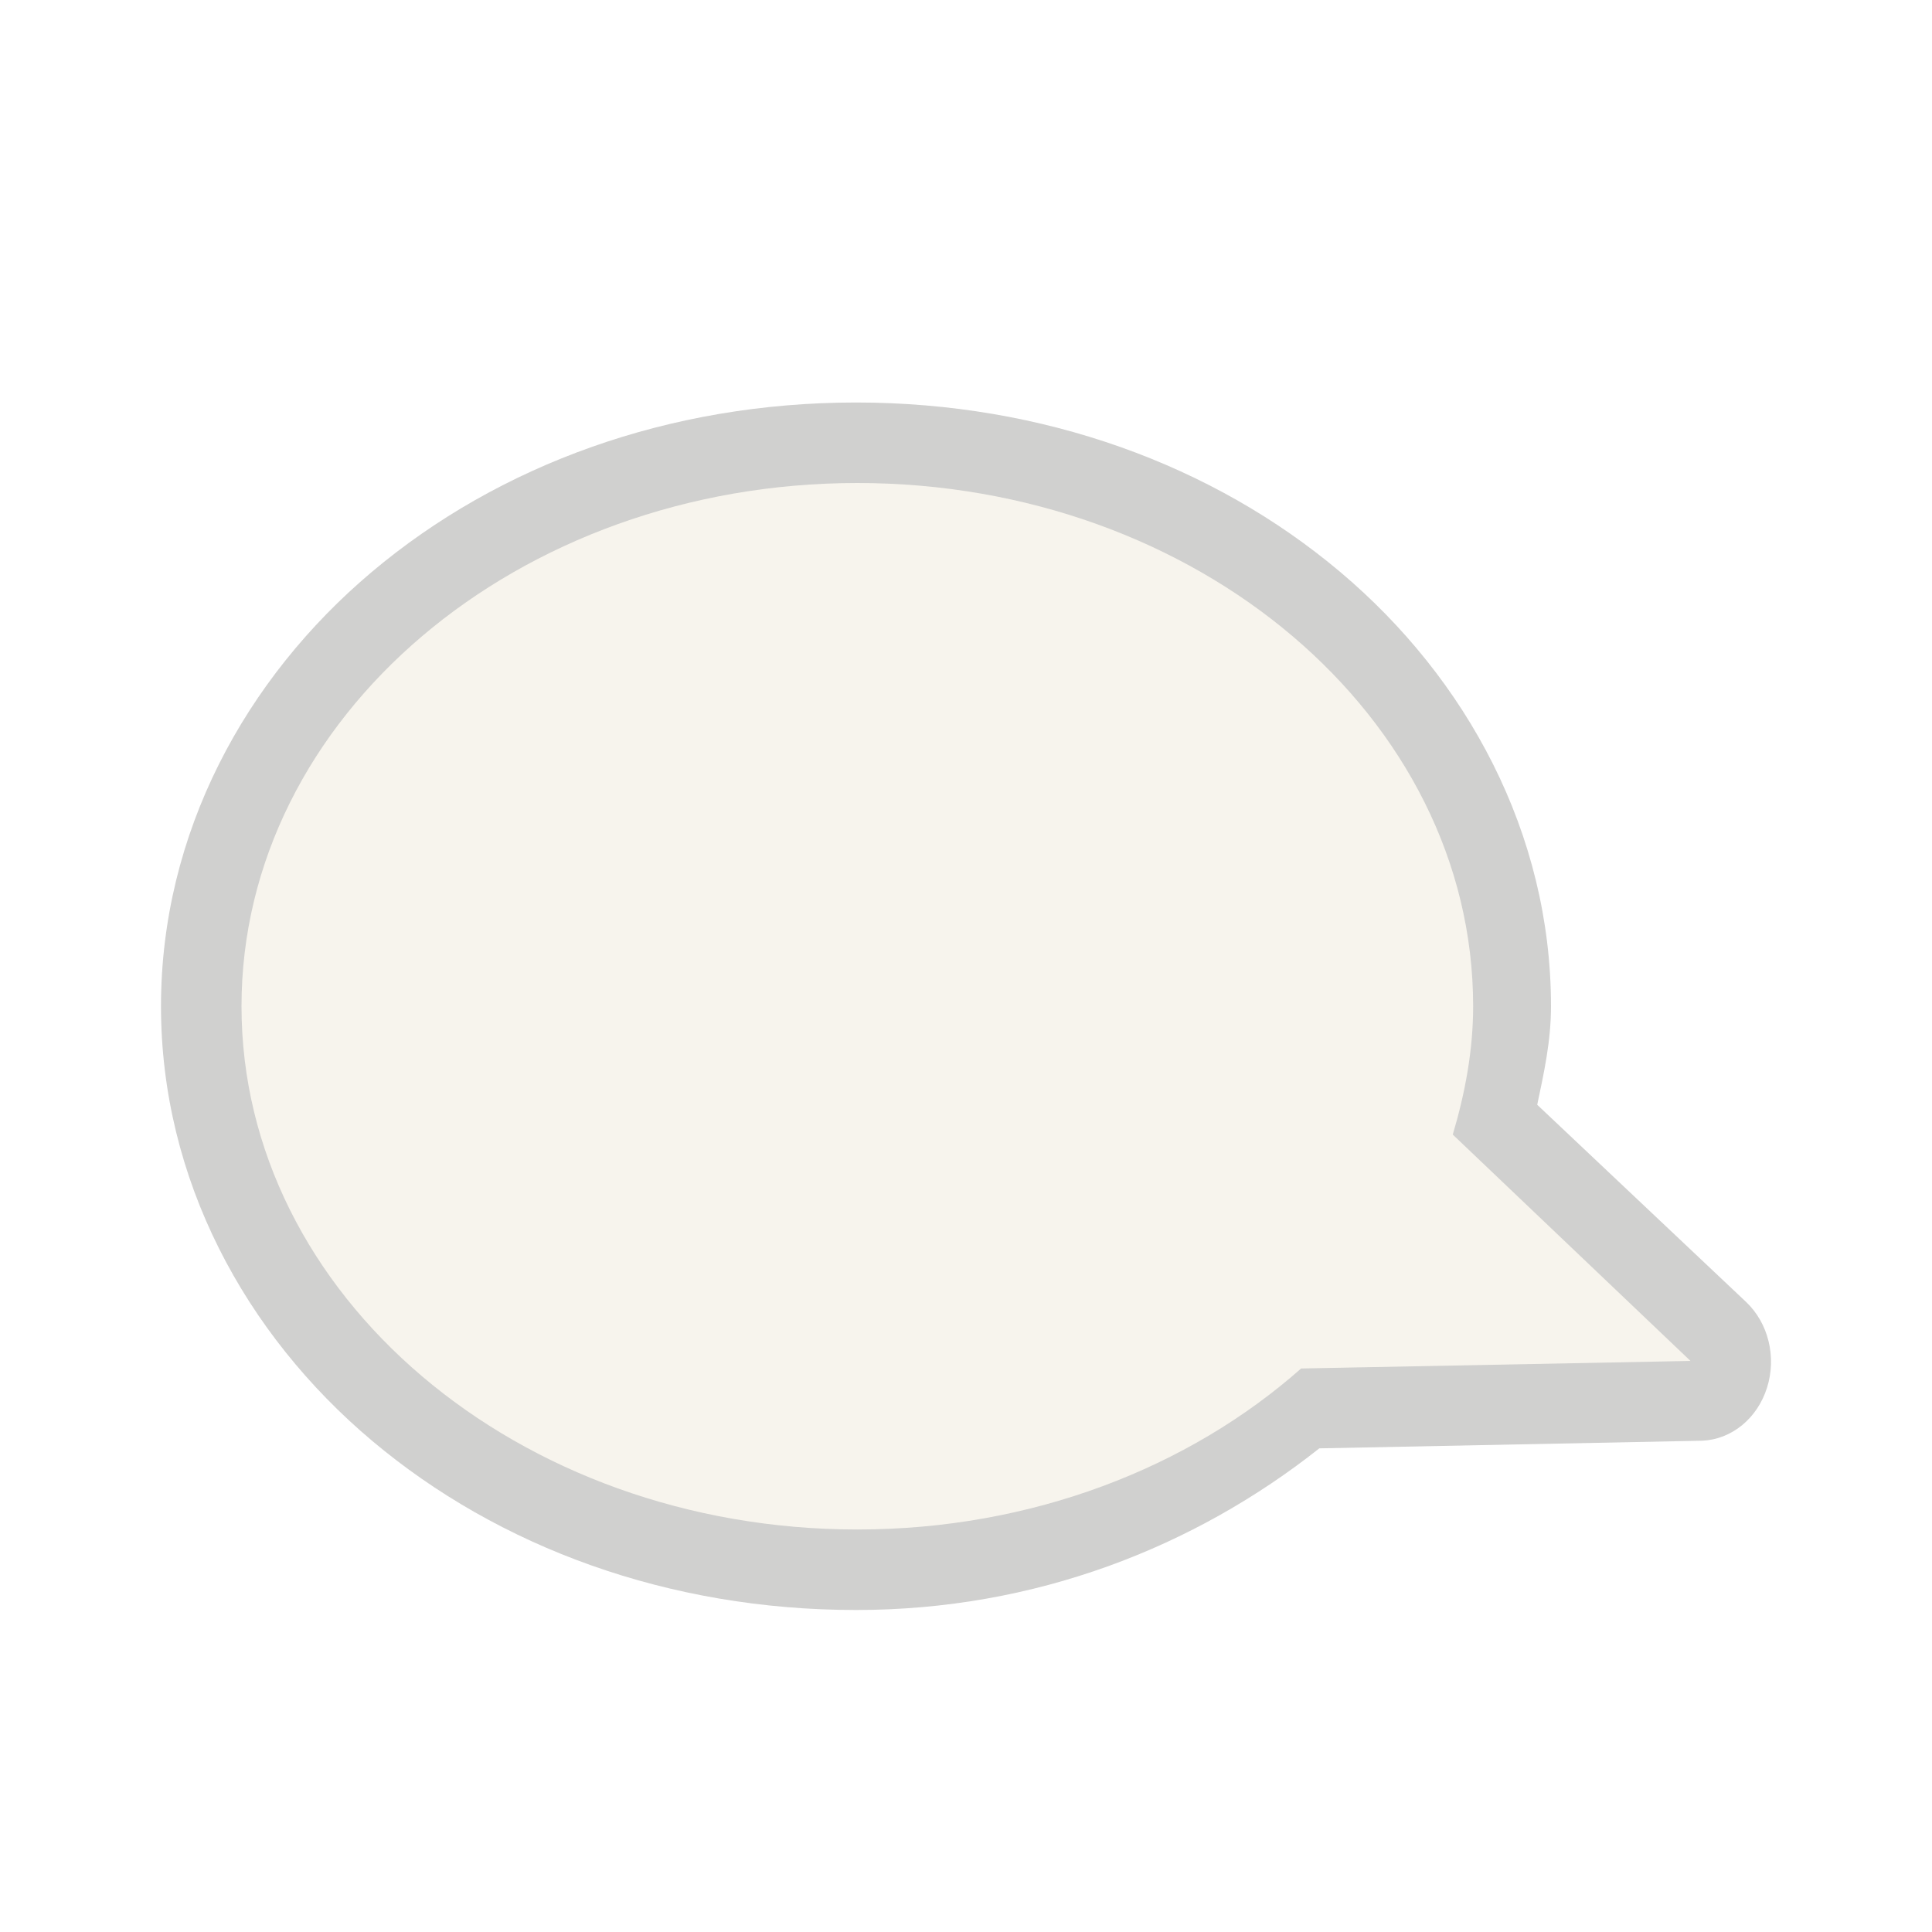
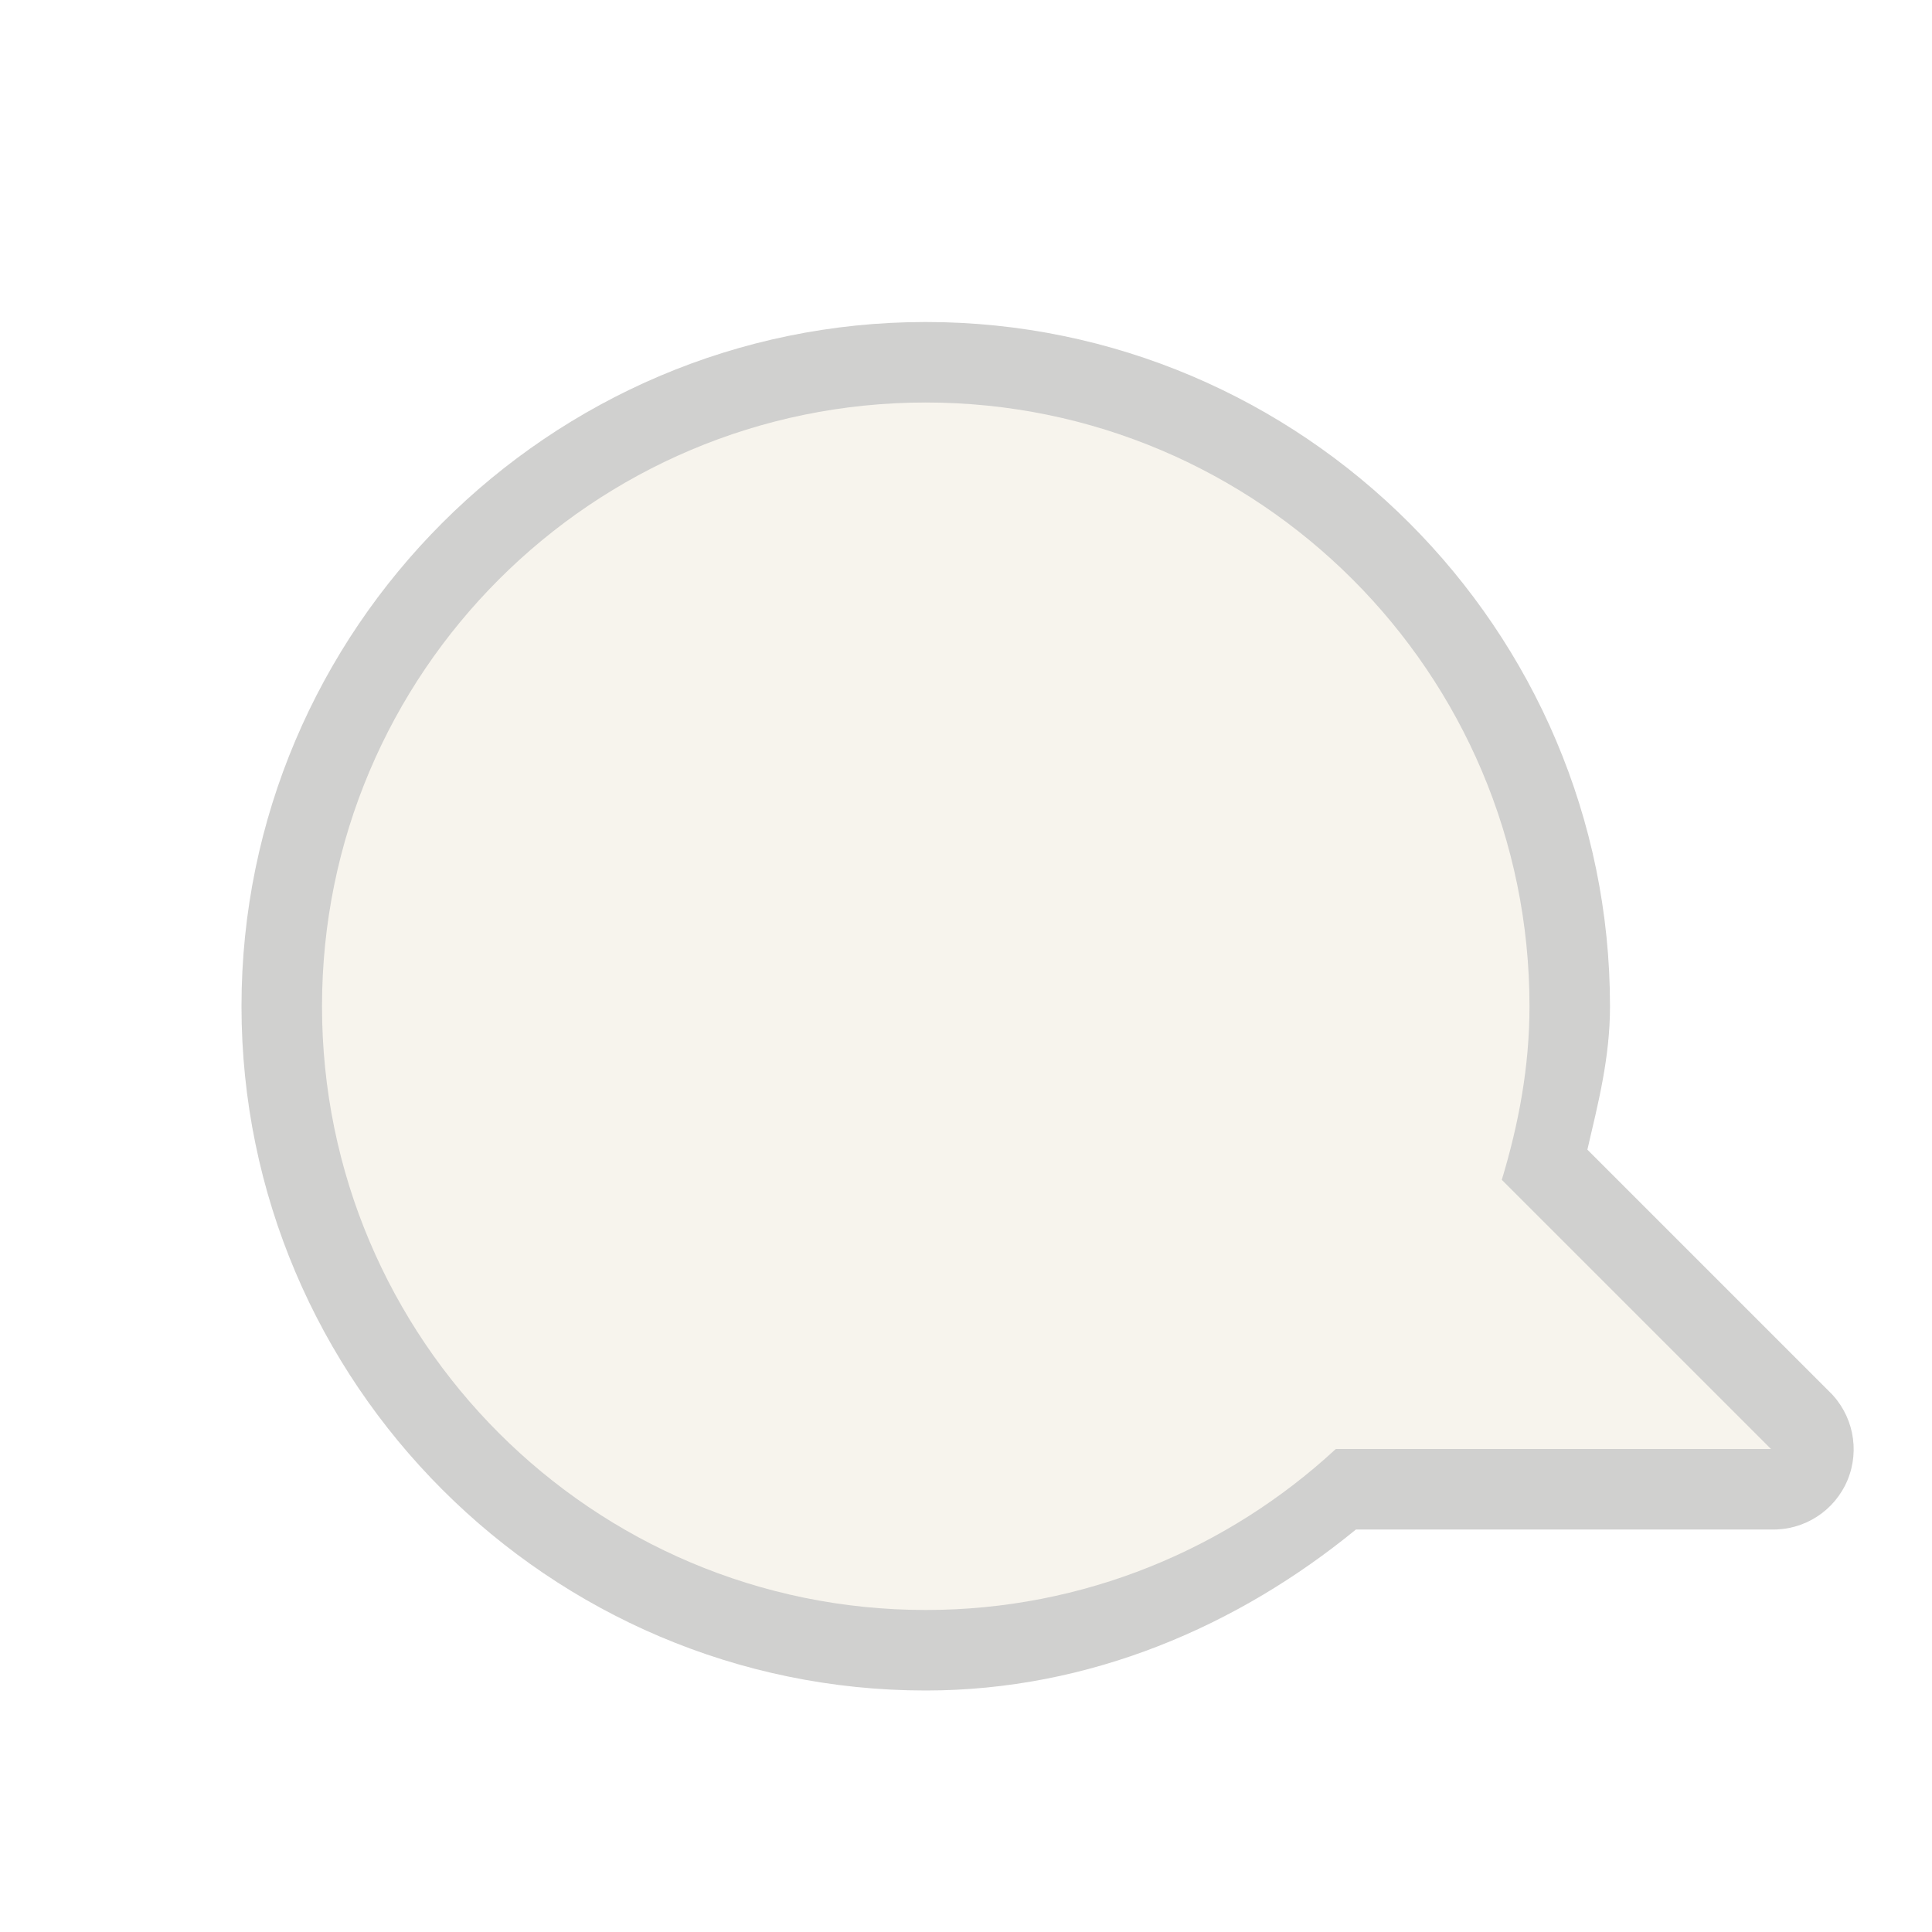
<svg xmlns="http://www.w3.org/2000/svg" version="1.0" width="24" height="24" id="svg2816" style="display:inline">
  <defs id="defs2818" />
-   <g id="g3152" style="opacity:0.4">
-     <path d="M 10.634,5 C 12.957,5 15.069,5.775 16.646,7.103 C 18.222,8.43 19.267,10.351 19.267,12.5 C 19.267,12.938 19.179,13.327 19.096,13.724 L 21.689,16.172 C 21.967,16.434 22.071,16.856 21.951,17.237 C 21.832,17.618 21.513,17.88 21.148,17.897 L 16.389,17.992 C 14.837,19.22 12.86,20 10.634,20 C 8.31,20 6.198,19.225 4.621,17.897 C 3.045,16.57 2,14.649 2,12.5 C 2,10.351 3.045,8.43 4.621,7.103 C 6.198,5.775 8.31,5 10.634,5 z" id="path3189" style="opacity:0.6;fill:#3a3935;fill-opacity:1;fill-rule:evenodd;stroke:none;stroke-width:1.7;stroke-linecap:round;stroke-linejoin:miter;marker:none;marker-start:none;marker-mid:none;marker-end:none;stroke-miterlimit:4;stroke-dasharray:none;stroke-dashoffset:0;stroke-opacity:1;visibility:visible;display:inline;overflow:visible;enable-background:accumulate" />
-     <path d="M 10.65,6 C 14.873,6 18.3,8.912 18.3,12.5 C 18.3,13.05 18.199,13.583 18.047,14.094 L 21,16.906 L 16.163,17 C 14.77,18.232 12.818,19 10.65,19 C 6.427,19 3,16.088 3,12.5 C 3,8.912 6.427,6 10.65,6 z" id="path2396" style="fill:#eae3d1;fill-opacity:1;fill-rule:evenodd;stroke:none;stroke-width:1;stroke-linecap:butt;stroke-linejoin:miter;marker:none;marker-start:none;marker-mid:none;marker-end:none;stroke-miterlimit:4;stroke-dasharray:none;stroke-dashoffset:0;stroke-opacity:1;visibility:visible;display:inline;overflow:visible;enable-background:accumulate" />
+   <g id="g2382" style="opacity:0.4">
+     <path d="M 10.5,3 C 5.82,3 2,6.82 2,11.5 C 2,16.18 5.82,20 10.5,20 C 12.537,20 14.379,19.199 15.844,18 L 21,18 C 21.413,18.012 21.79,17.769 21.95,17.388 C 22.109,17.006 22.017,16.567 21.719,16.281 L 18.719,13.281 C 18.853,12.705 19,12.14 19,11.5 C 19,6.82 15.18,3 10.5,3 z" transform="translate(1,1)" id="path3162" style="opacity:0.6;fill:#3a3935;fill-opacity:1;fill-rule:evenodd;stroke:none;stroke-width:1.7;stroke-linecap:round;stroke-linejoin:miter;marker:none;marker-start:none;marker-mid:none;marker-end:none;stroke-miterlimit:4;stroke-dasharray:none;stroke-dashoffset:0;stroke-opacity:1;visibility:visible;display:inline;overflow:visible;enable-background:accumulate" />
+     <path d="M 11.5,5 C 7.36,5 4,8.36 4,12.5 C 4,16.64 7.36,20 11.5,20 C 13.465,20 15.256,19.238 16.594,18 L 22,18 L 18.656,14.656 C 18.864,13.969 19,13.255 19,12.5 C 19,8.36 15.64,5 11.5,5 z" id="path2396" style="fill:#eae3d1;fill-opacity:1;fill-rule:evenodd;stroke:none;stroke-width:1;stroke-linecap:butt;stroke-linejoin:miter;marker:none;marker-start:none;marker-mid:none;marker-end:none;stroke-miterlimit:4;stroke-dasharray:none;stroke-dashoffset:0;stroke-opacity:1;visibility:visible;display:inline;overflow:visible;enable-background:accumulate" />
  </g>
</svg>
